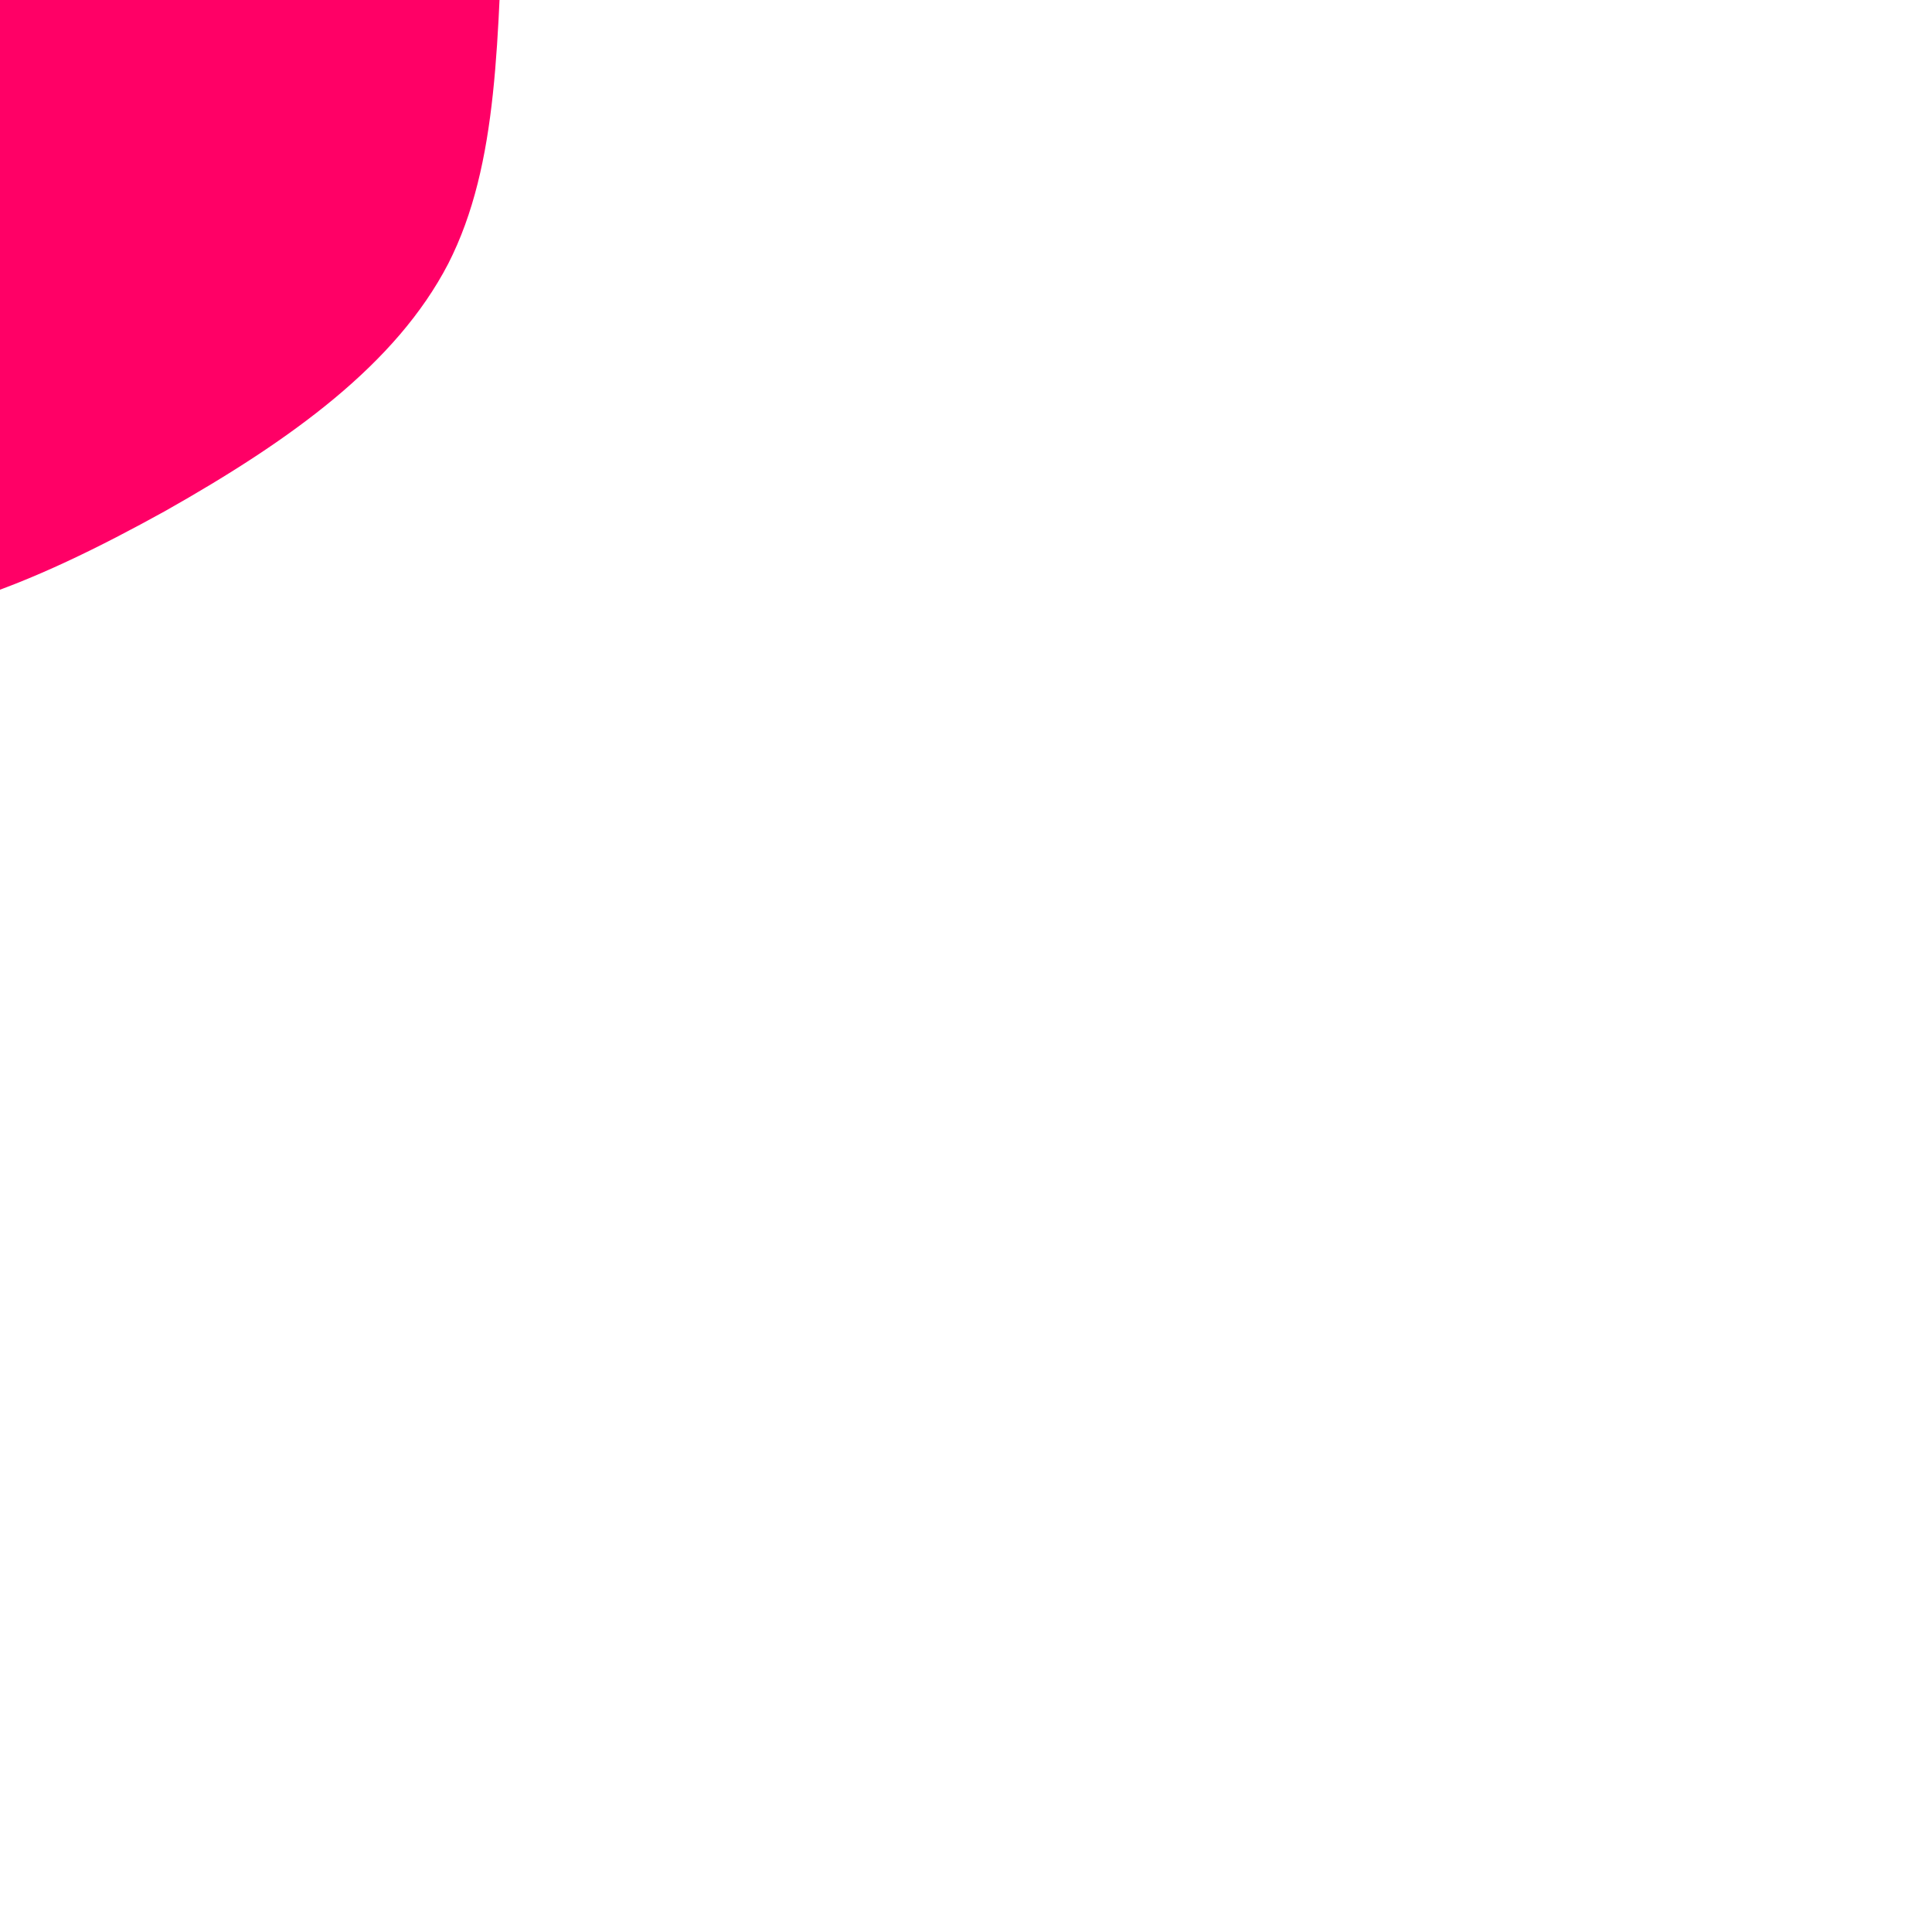
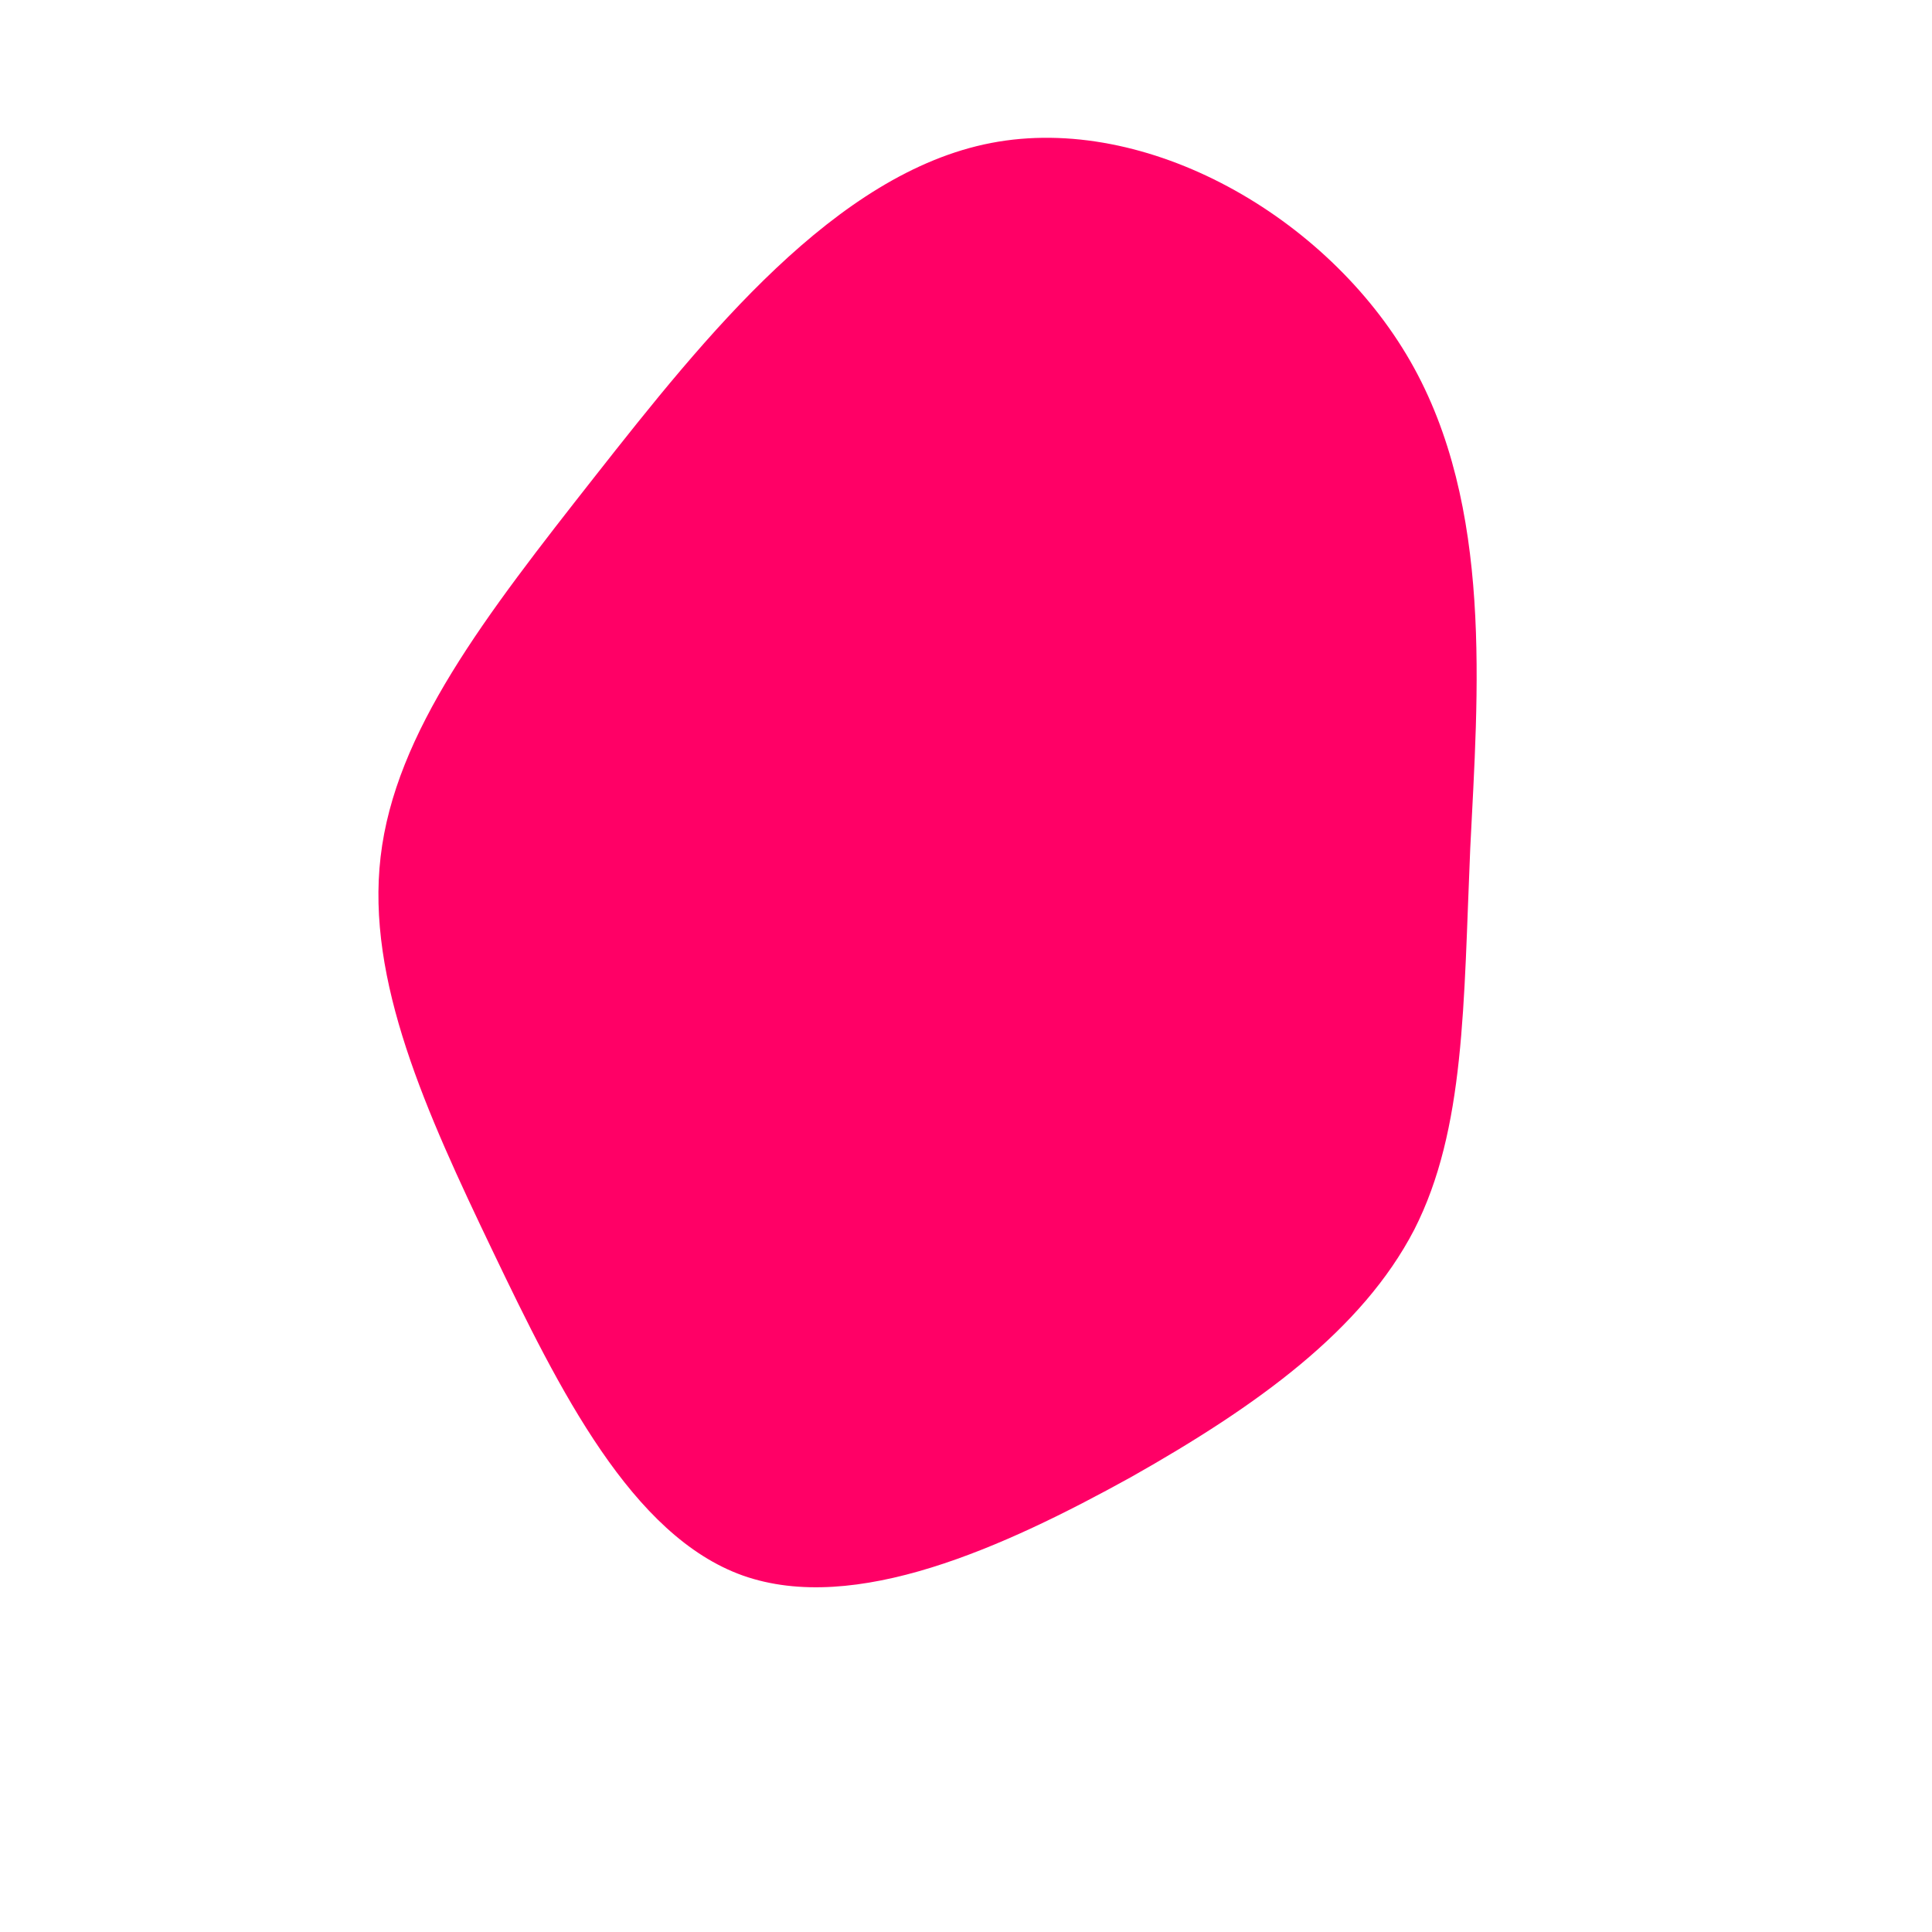
<svg xmlns="http://www.w3.org/2000/svg" viewBox="0 0 200 200">
-   <path fill="#FF0066" d="M46,-62.6C54.6,-47.6,53,-28.3,52.2,-12.2C51.5,3.9,51.7,16.9,46.4,27.3C41,37.7,30.2,45.5,17.1,52.9C3.9,60.2,-11.5,67.2,-23.1,63.1C-34.6,59,-42.1,43.9,-49,29.5C-55.9,15.1,-62.1,1.5,-60.6,-11.3C-59.1,-24.2,-49.8,-36.2,-38.4,-50.7C-27,-65.2,-13.5,-82.1,2.6,-85.2C18.7,-88.3,37.4,-77.6,46,-62.6Z" transform="translate(100 100) rotate(180deg)" />
+   <path fill="#FF0066" d="M46,-62.6C54.6,-47.6,53,-28.3,52.2,-12.2C51.5,3.9,51.7,16.9,46.4,27.3C41,37.7,30.2,45.5,17.1,52.9C3.9,60.2,-11.5,67.2,-23.1,63.1C-34.6,59,-42.1,43.9,-49,29.5C-55.9,15.1,-62.1,1.5,-60.6,-11.3C-59.1,-24.2,-49.8,-36.2,-38.4,-50.7C-27,-65.2,-13.5,-82.1,2.6,-85.2C18.7,-88.3,37.4,-77.6,46,-62.6Z" transform="translate(100 100)" />
</svg>
